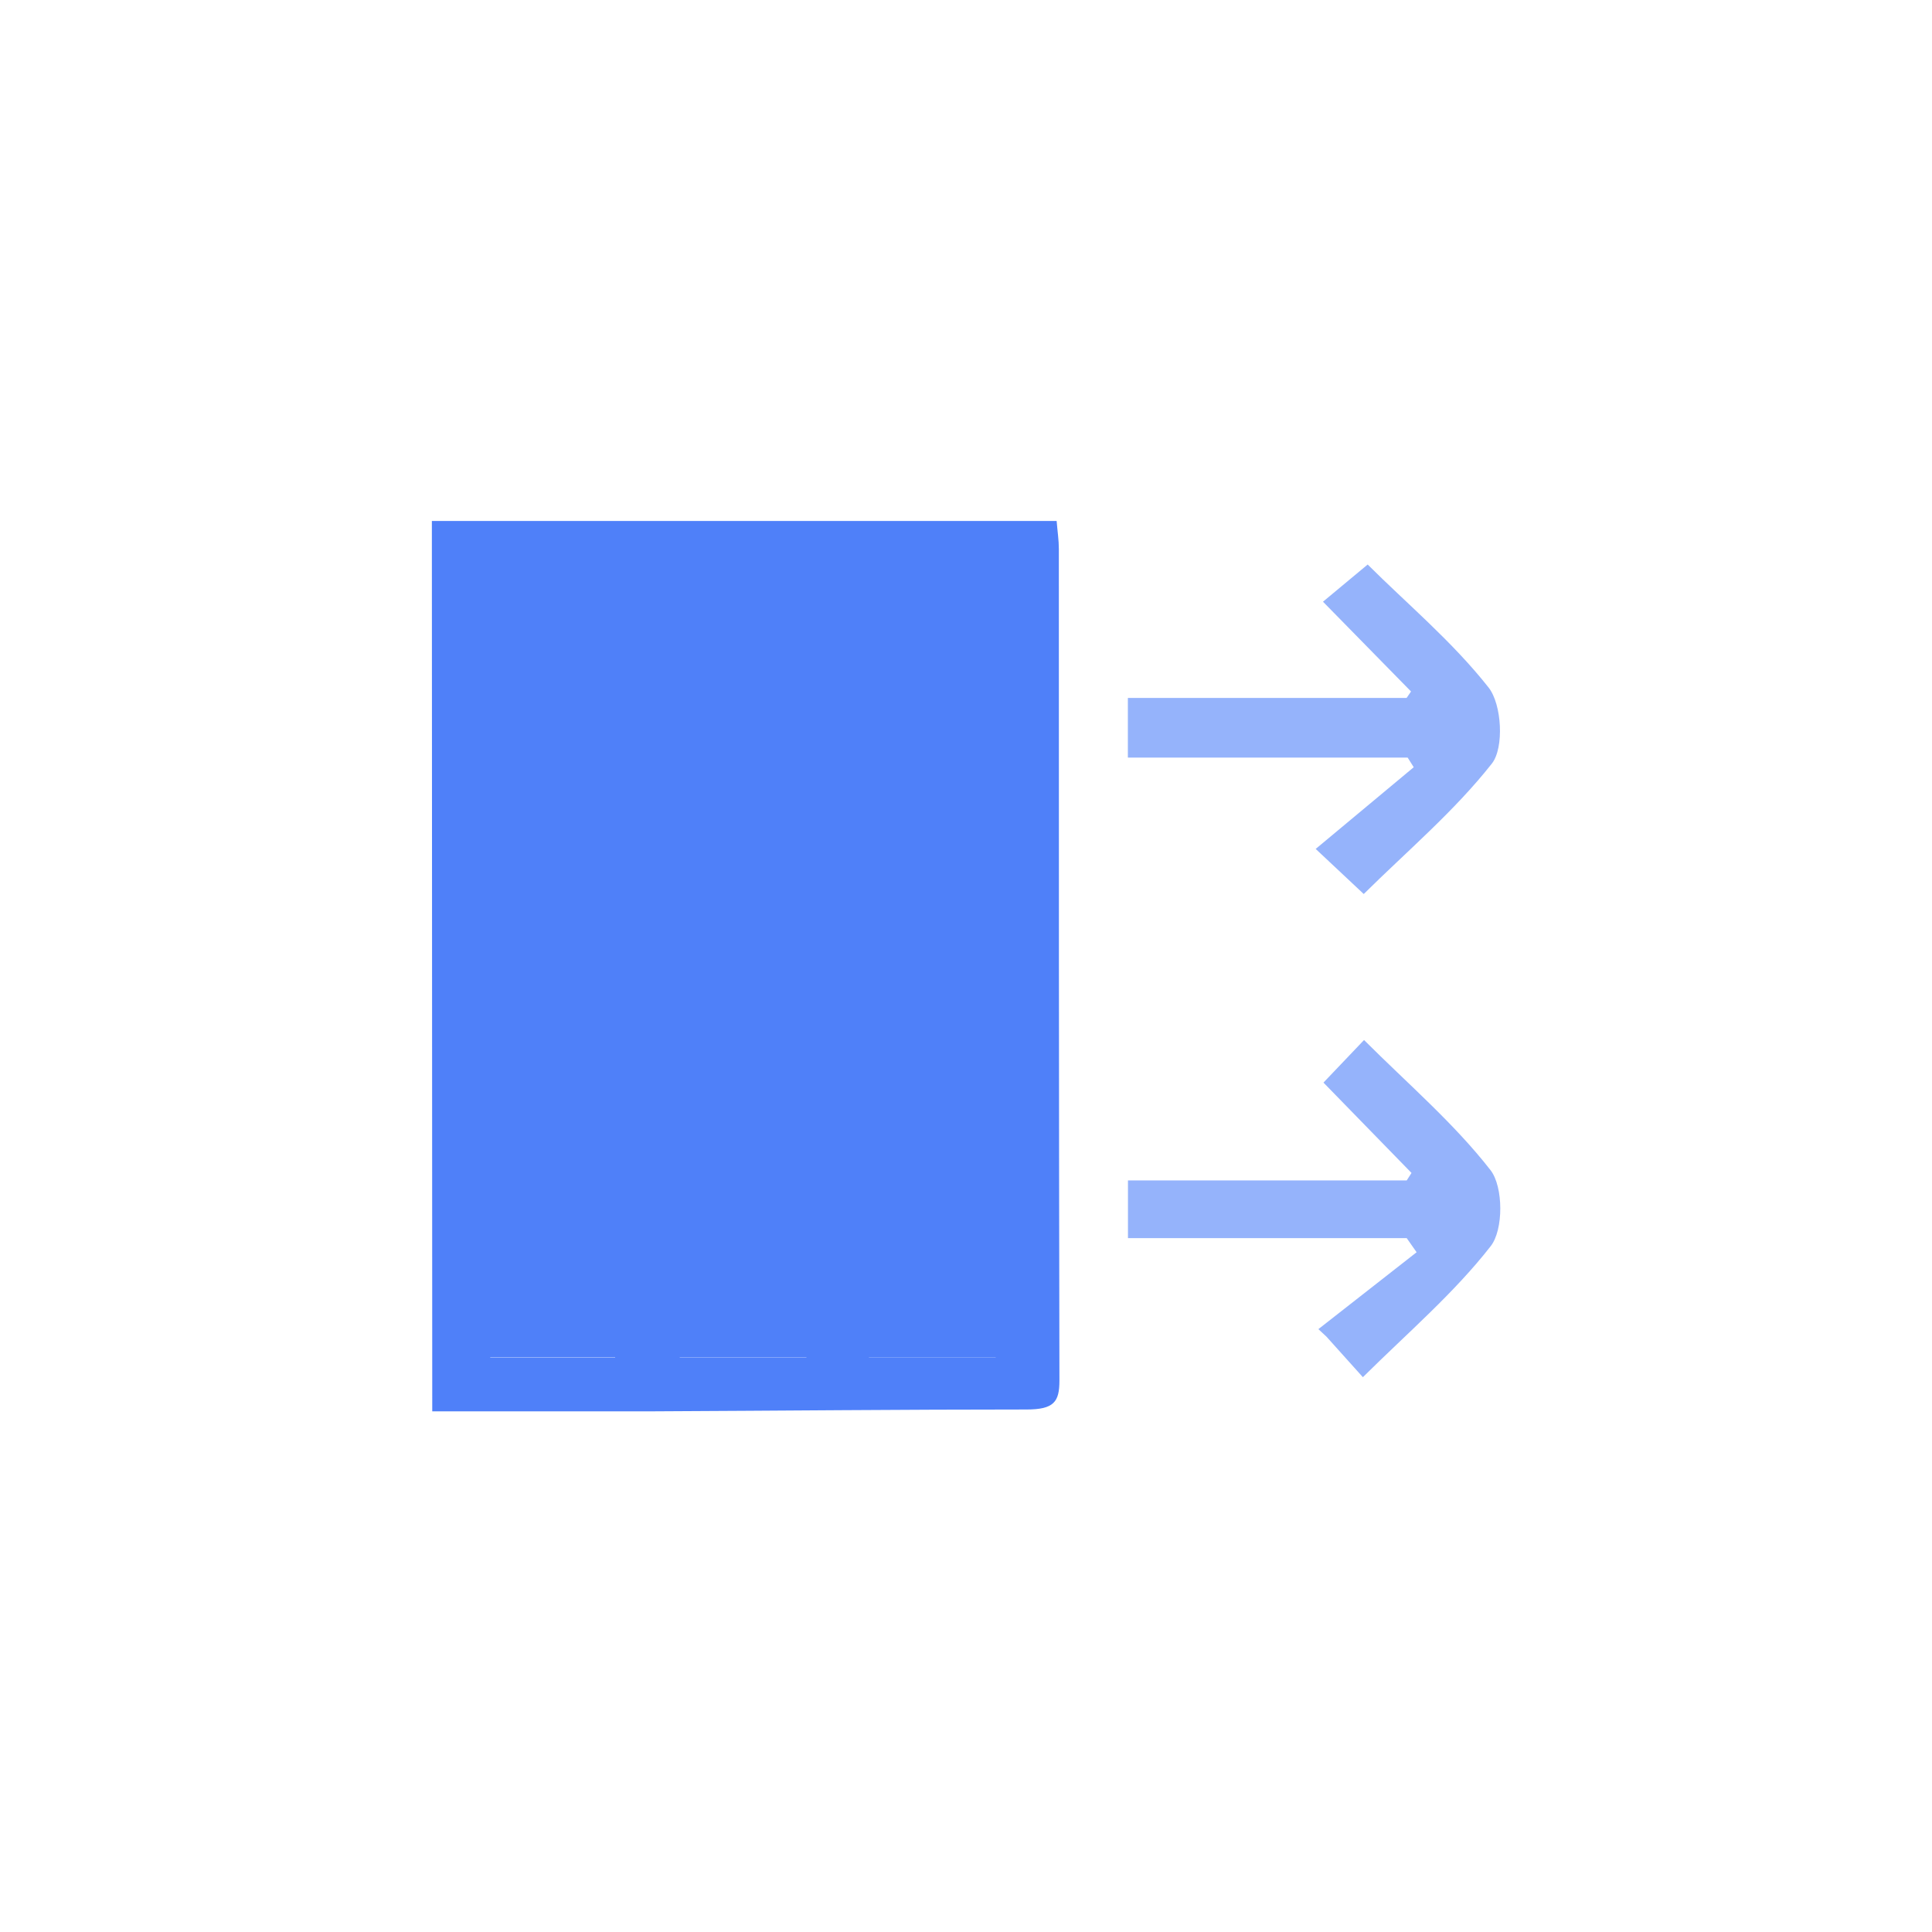
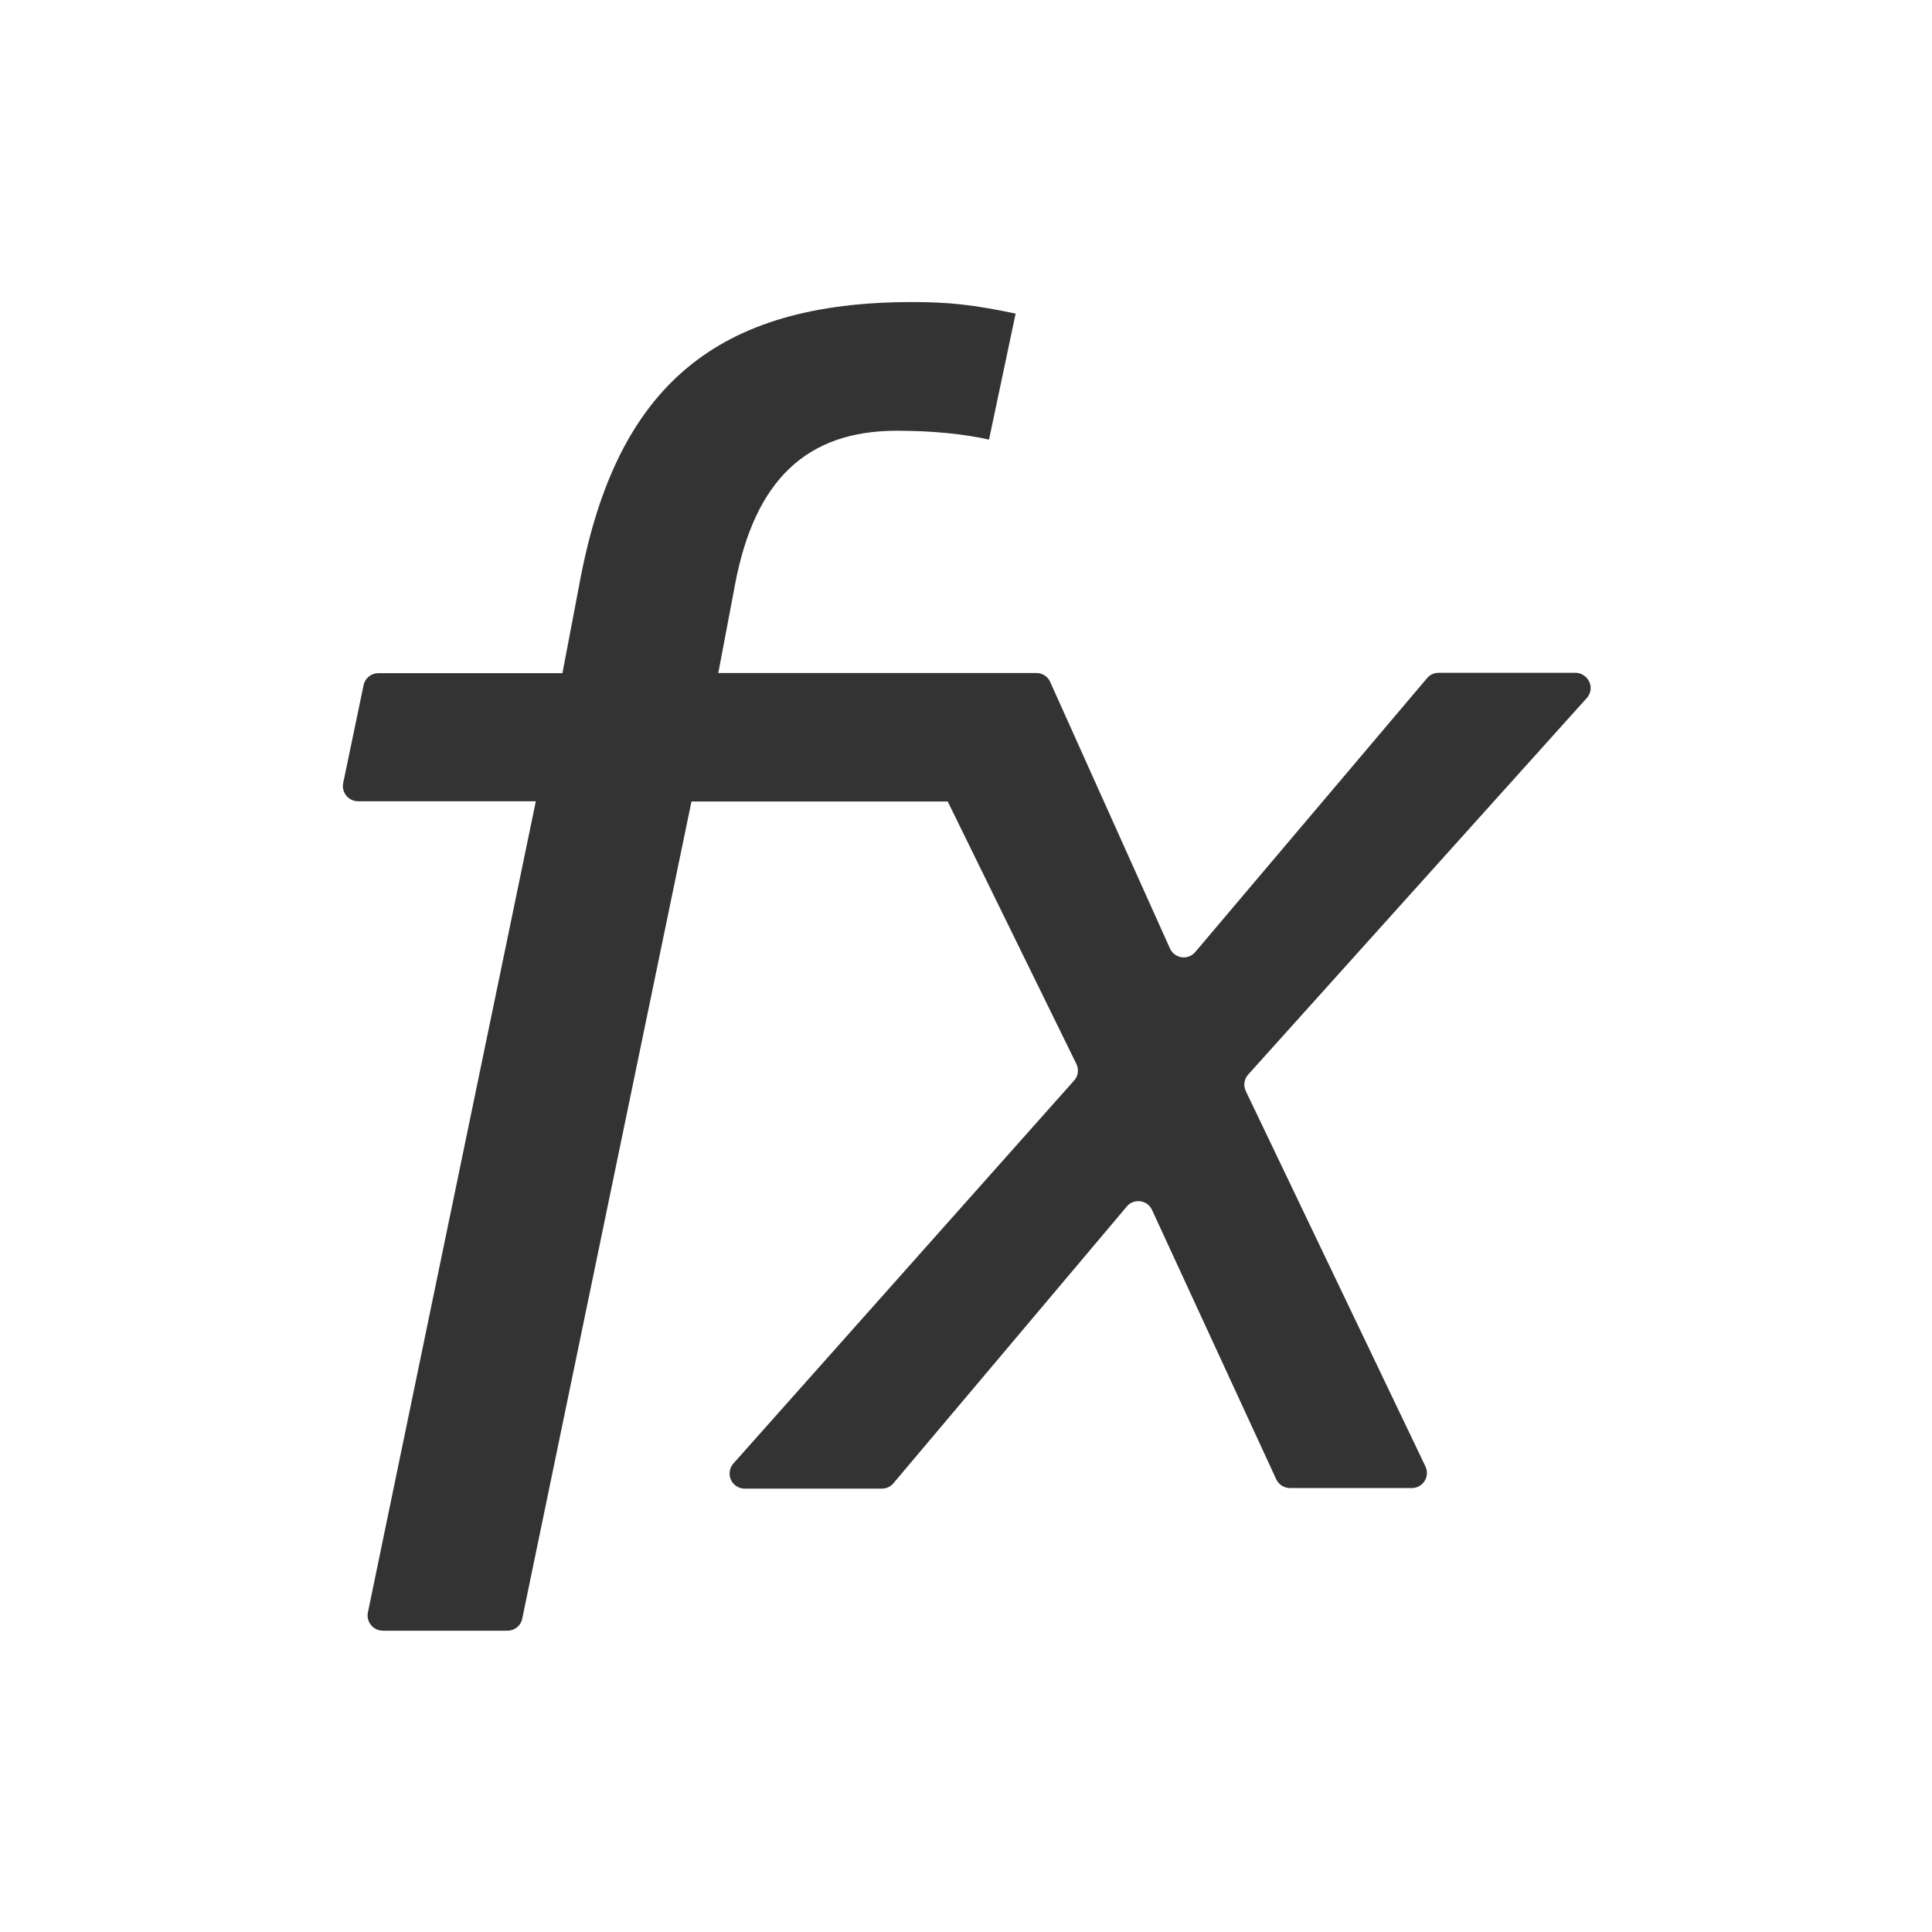
- <svg xmlns="http://www.w3.org/2000/svg" viewBox="0 0 201 201">
-   <defs>
-     <style>.cls-1{opacity:0;}.cls-2,.cls-3{fill:none;stroke:#092370;stroke-miterlimit:10;}.cls-3{stroke-width:0.83px;}.cls-4{fill:#4f80f9;}.cls-5{fill:#95b3fb;}</style>
-   </defs>
-   <g id="图层_2">
-     <g id="图层_1-2">
-       <g class="cls-1">
-         <path class="cls-2" d="M100.5.5h0a100,100,0,0,1,100,100h0a100,100,0,0,1-100,100h0a100,100,0,0,1-100-100h0A100,100,0,0,1,100.5.5Z" />
-         <rect class="cls-2" x="33.83" y="33.83" width="133.33" height="133.33" />
-         <rect class="cls-3" x="44.93" y="44.93" width="111.13" height="111.13" />
-       </g>
-       <path class="cls-4" d="M44.93,54.2h65c.09,1.11.23,2,.23,2.91,0,28.84,0,57.68.06,86.53,0,2.2-.57,3-3.42,3-12.91,0-25.82.13-38.74.19-7.6,0-15.2,0-23.09,0Zm25.79,5.24v81.78H83.9V59.44ZM51,59.45v81.78H64V59.45Zm39.4,81.76h13.19V59.55H90.38Z" />
-       <path class="cls-5" d="M117.34,72.61h29l.46-.67-9.16-9.34,4.65-3.87c4,4,8.8,8,12.58,12.8,1.38,1.75,1.63,6.27.34,7.91-3.89,4.94-8.79,9.08-13.33,13.57l-5-4.69,10.2-8.5-.63-1H117.34Z" />
-       <path class="cls-5" d="M146.35,128.81h-29v-6h29l.5-.78-9.16-9.4,4.22-4.43c4.56,4.56,9.36,8.66,13.16,13.54,1.34,1.72,1.37,6.22,0,7.93-3.81,4.88-8.63,9-13.28,13.61L138,139.06l-.84-.78,10.22-8Z" />
-       <rect class="cls-4" x="47.82" y="58.72" width="60.6" height="82.49" />
-     </g>
-   </g>
+ <svg xmlns="http://www.w3.org/2000/svg" class="icon" viewBox="0 0 1024 1024" version="1.1" width="32" height="32">
+   <path d="M841 370c3-3.3 2.7-8.3-0.6-11.3-1.5-1.3-3.4-2.1-5.3-2.1h-72.6c-2.4 0-4.6 1-6.1 2.8L633.5 504.6c-2.9 3.4-7.9 3.8-11.3 0.9-0.9-0.8-1.6-1.7-2.1-2.8l-63.5-141.3c-1.3-2.9-4.1-4.7-7.3-4.7H380.7l0.9-4.7 8-42.3c10.5-55.4 38-81.4 85.8-81.4 18.6 0 35.5 1.7 48.8 4.7l14.1-66.8c-22.6-4.7-35.2-6.1-54.9-6.1-103.3 0-156.4 44.3-175.9 147.3l-9.4 49.4h-97.6c-3.8 0-7.1 2.7-7.8 6.4L181.9 415c-0.9 4.3 1.9 8.6 6.2 9.5 0.5 0.1 1.1 0.2 1.6 0.2H284l-89 429.9c-0.9 4.3 1.9 8.6 6.2 9.5 0.5 0.1 1.1 0.2 1.6 0.2H269c3.8 0 7.1-2.7 7.8-6.4l89.7-433.1h135.8l68.2 139.1c1.4 2.9 1 6.4-1.2 8.8l-180.6 203c-2.9 3.3-2.6 8.4 0.7 11.3 1.5 1.3 3.4 2 5.3 2h72.7c2.4 0 4.6-1 6.1-2.8l123.7-146.7c2.8-3.4 7.9-3.8 11.3-1 0.9 0.8 1.6 1.7 2.1 2.8L676.4 784c1.3 2.8 4.1 4.7 7.3 4.7h64.6c4.4 0 8-3.6 8-8 0-1.2-0.3-2.4-0.8-3.5l-95.2-198.9c-1.4-2.9-0.9-6.4 1.3-8.8L841 370z" fill="#333333" />
</svg>
